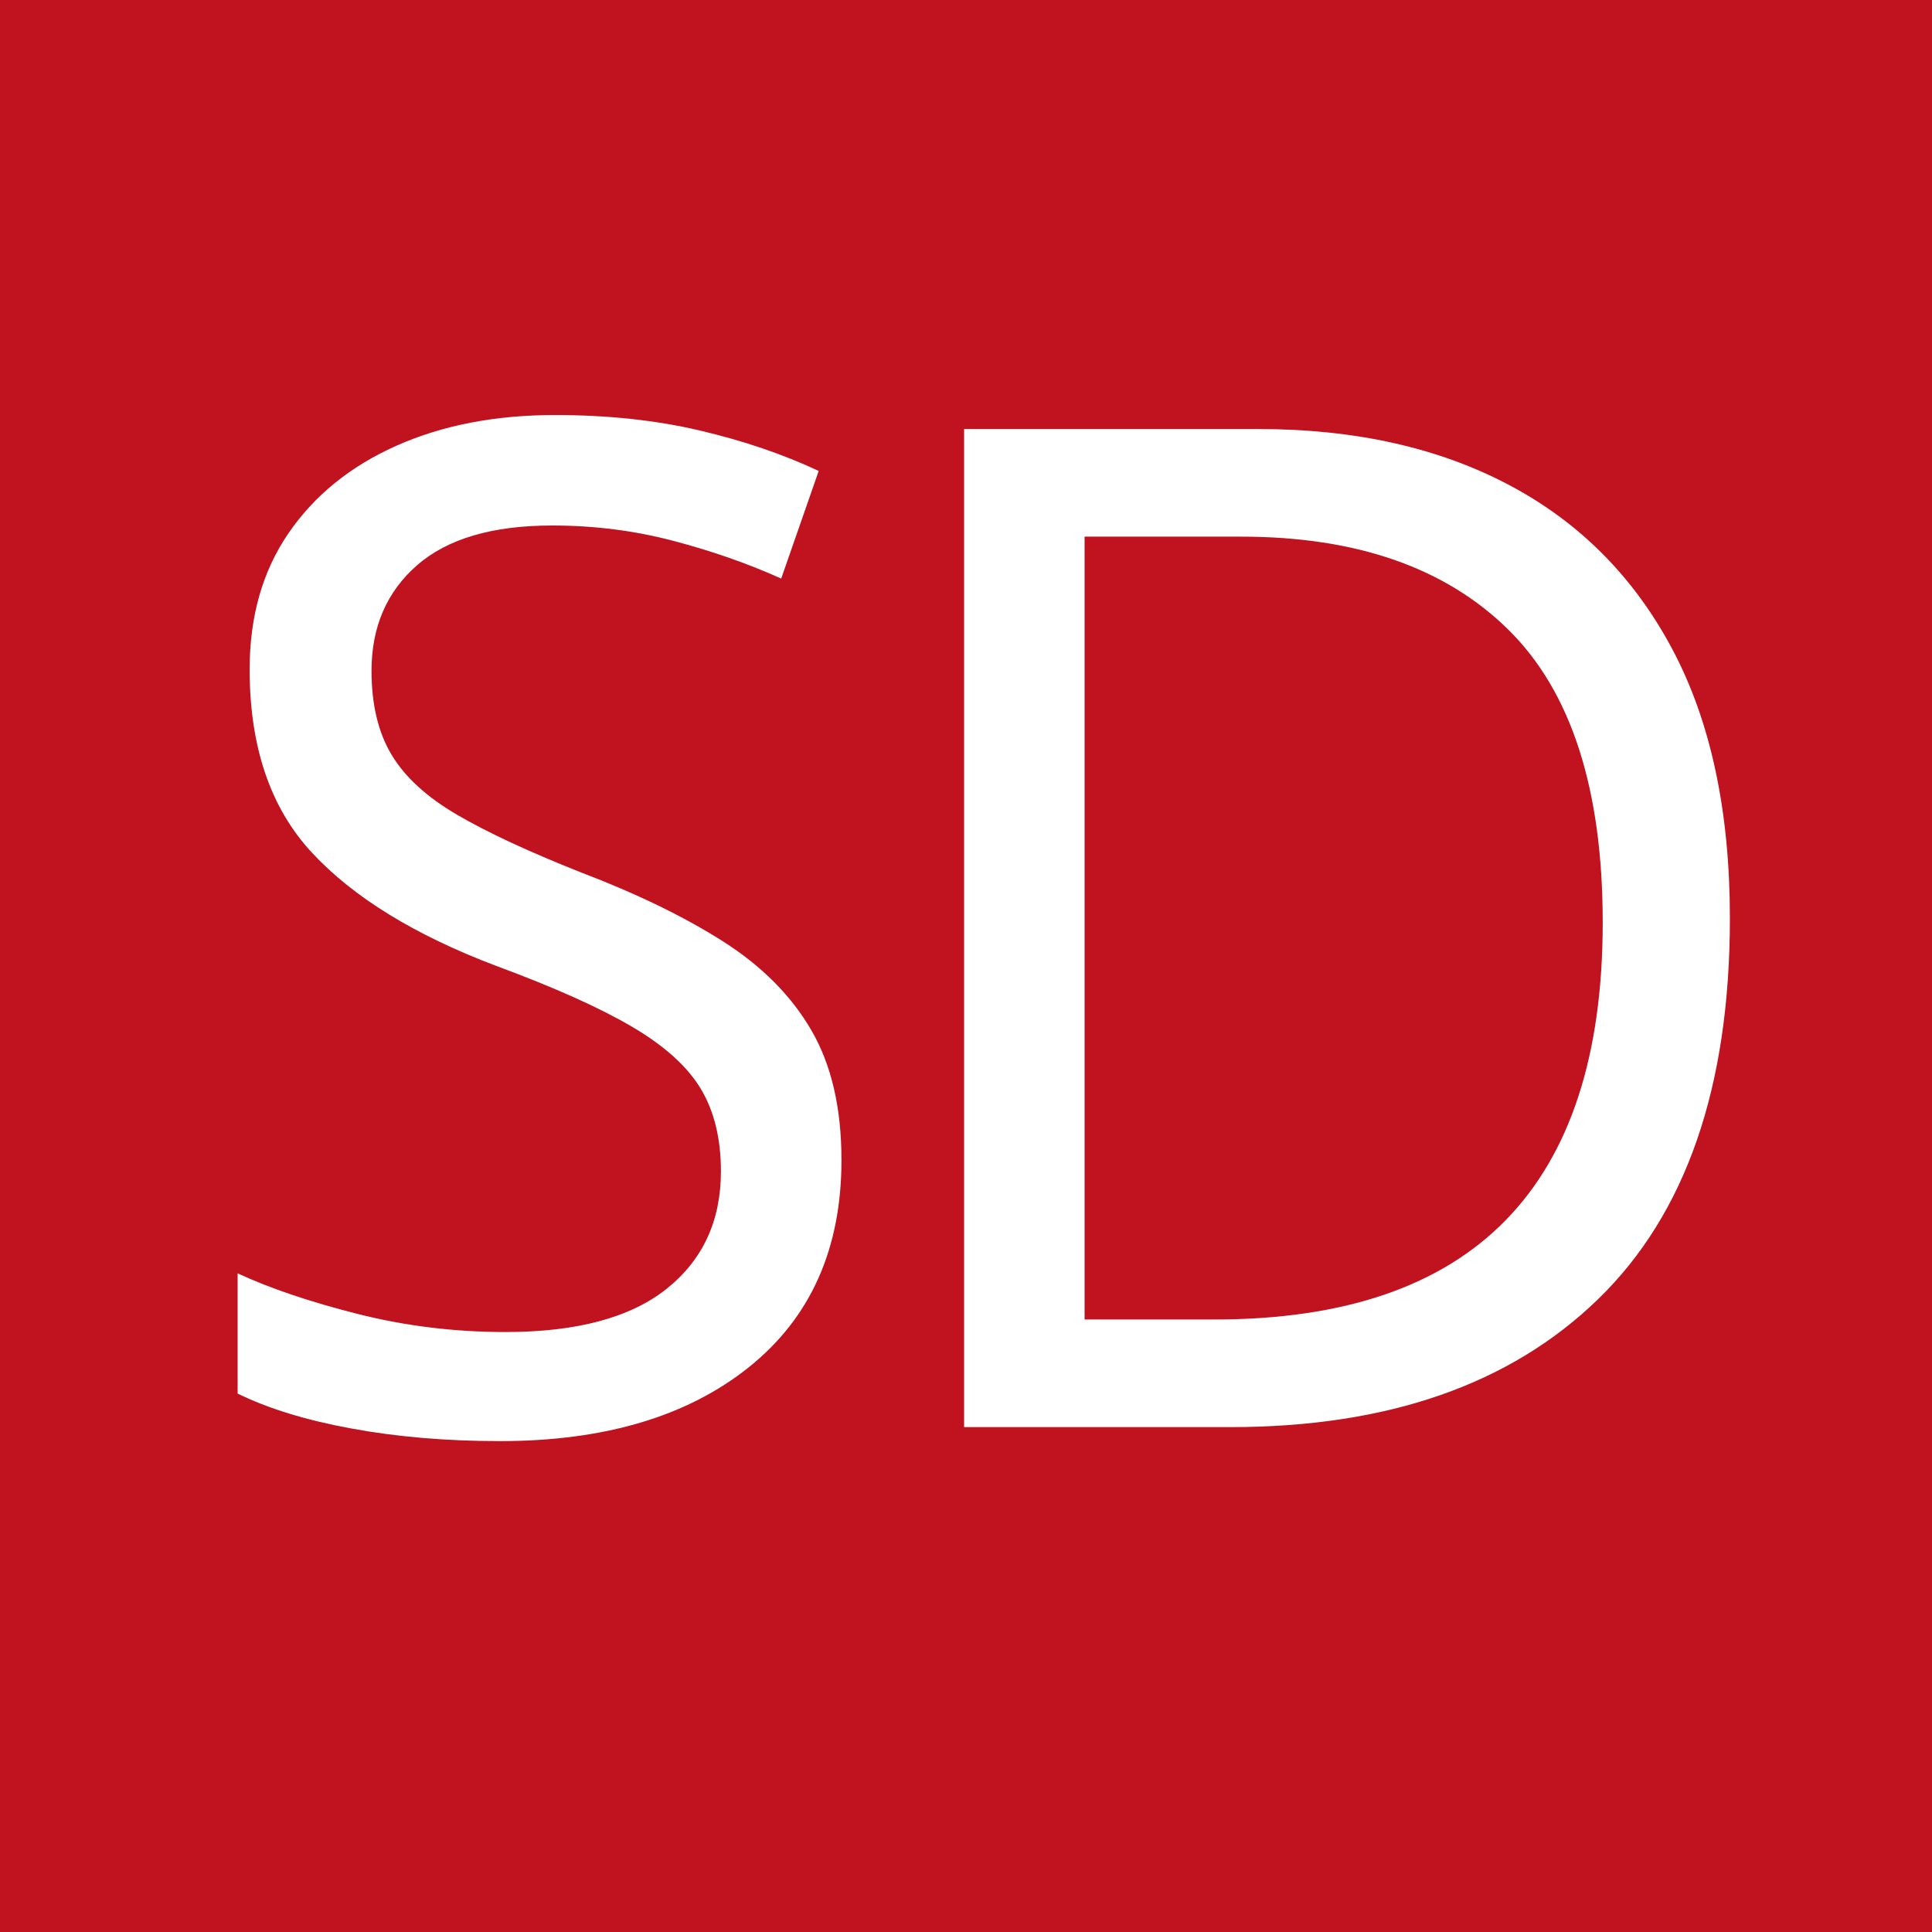
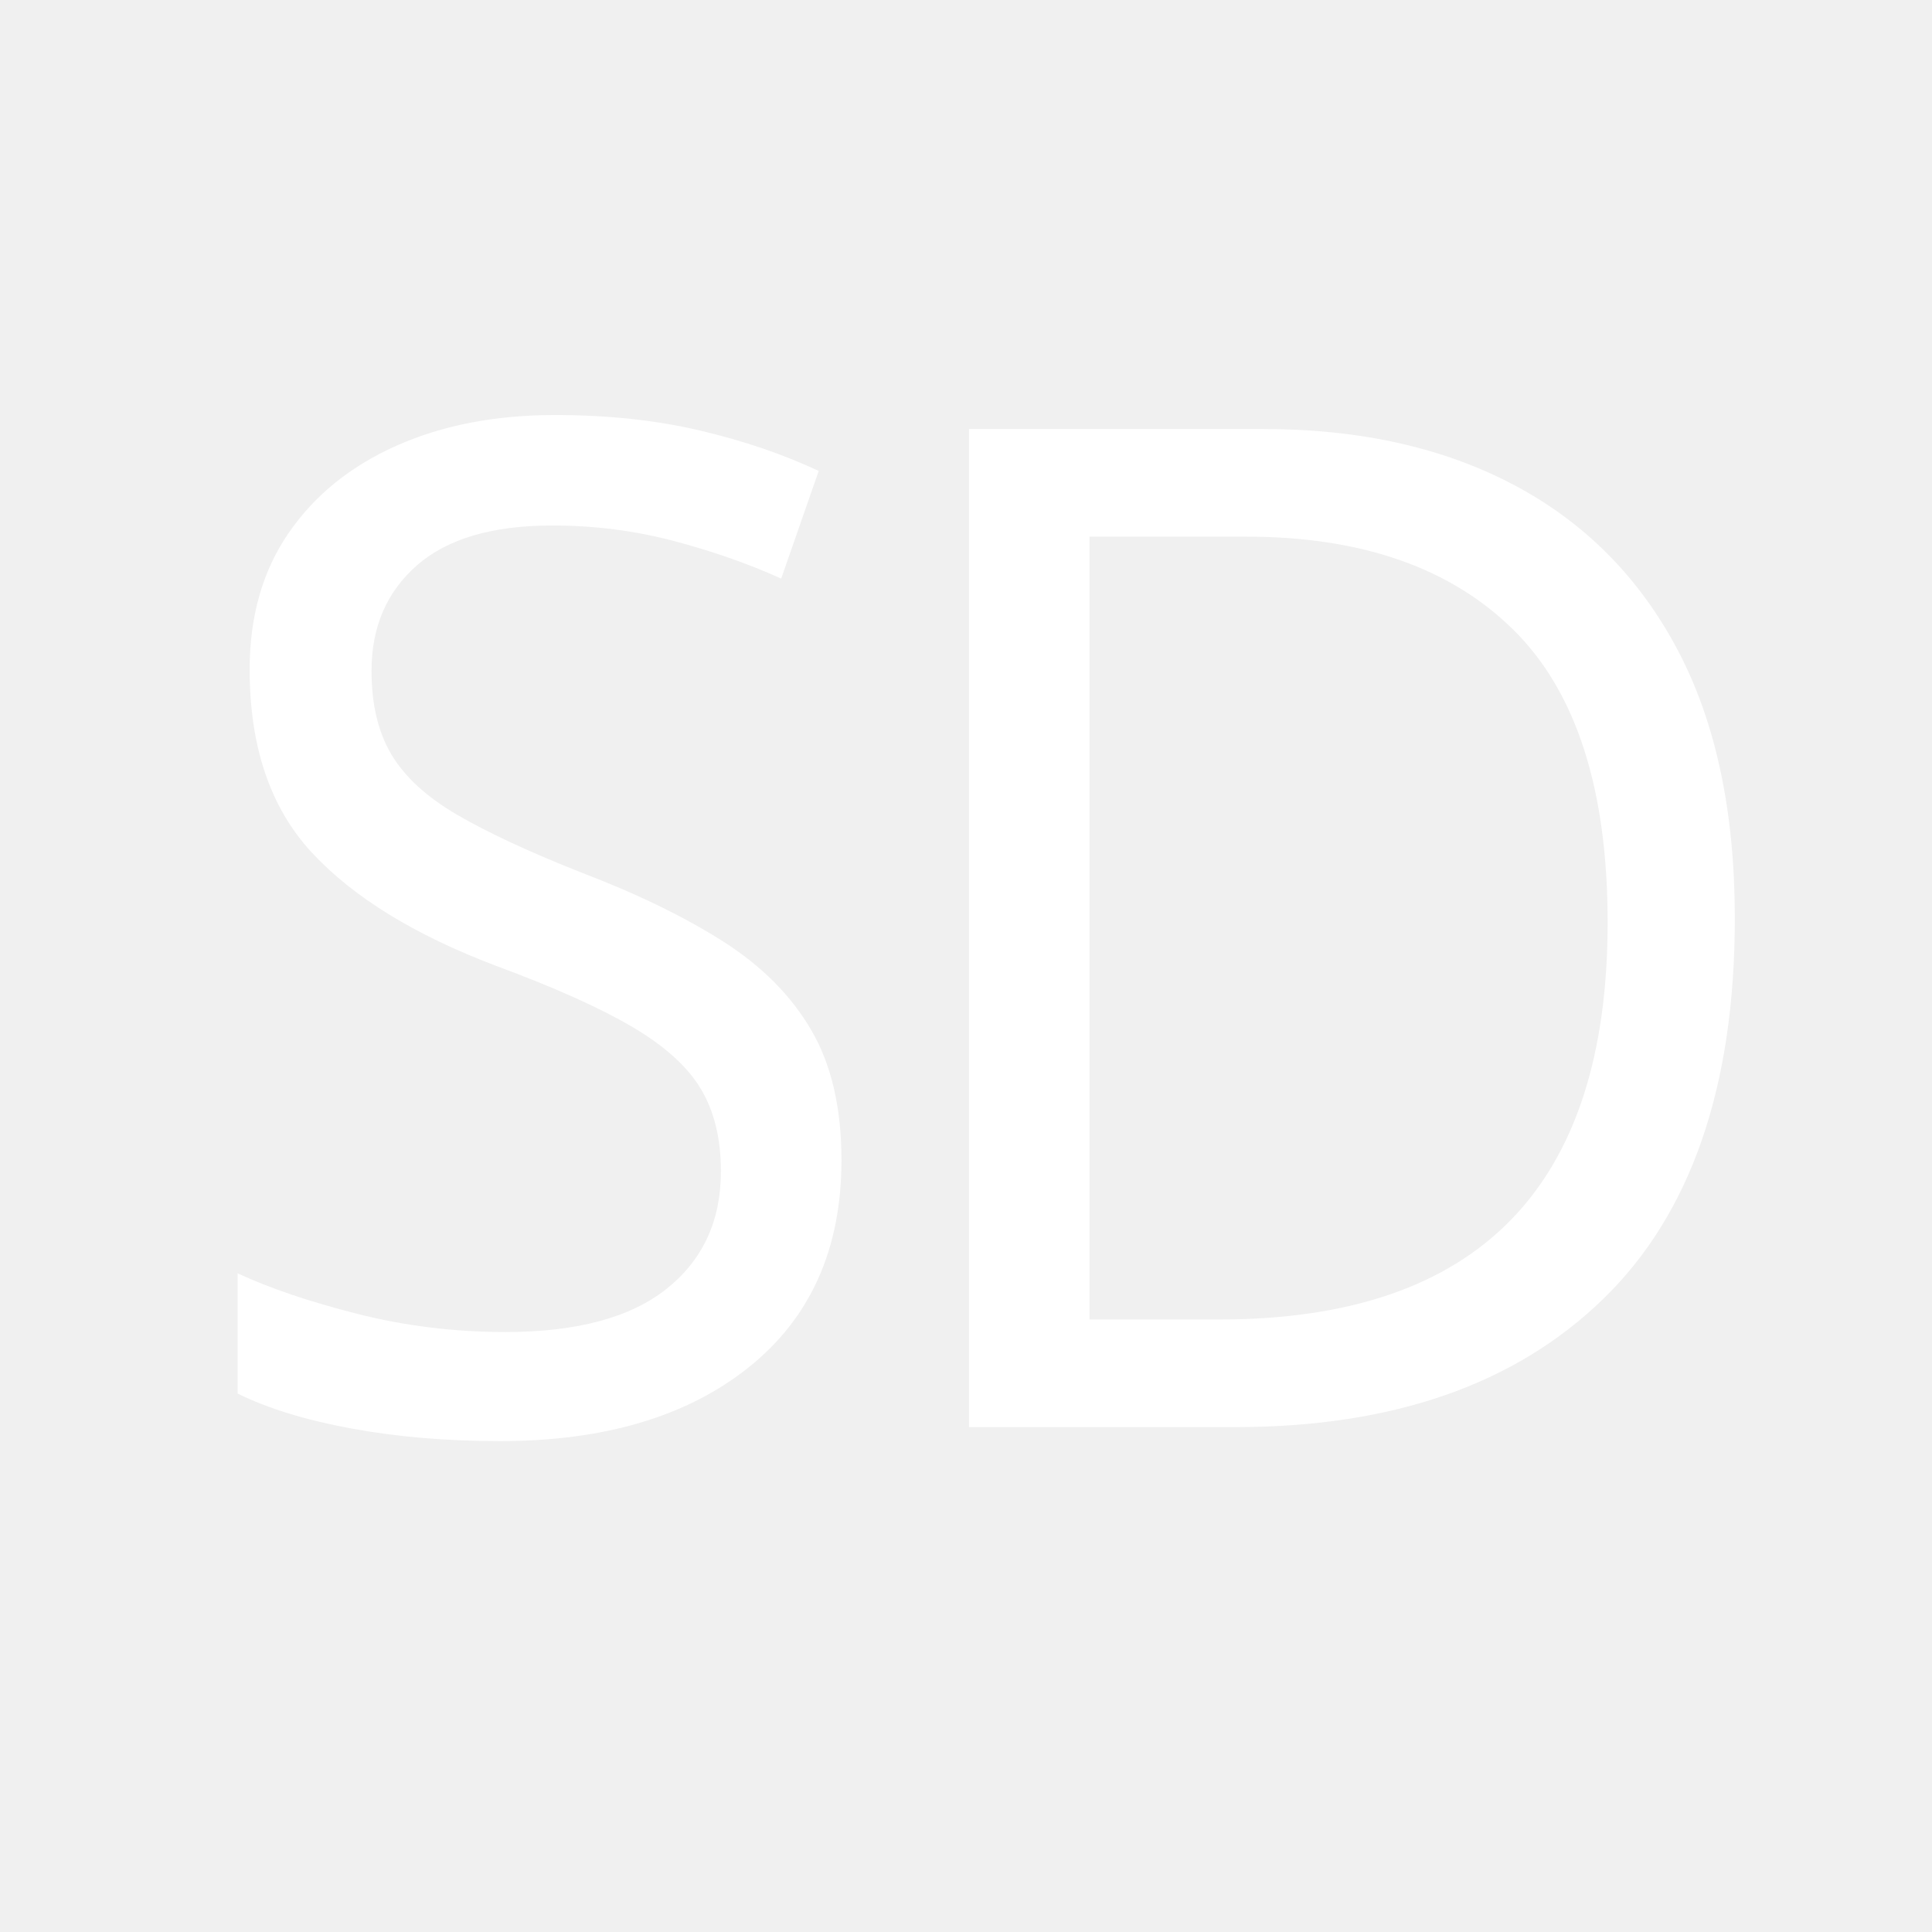
<svg xmlns="http://www.w3.org/2000/svg" version="1.1" id="Layer_1" x="0px" y="0px" viewBox="0 0 414 414" style="enable-background:new 0 0 414 414;" xml:space="preserve">
  <style type="text/css">
- 	.st0{fill:#C1121F;}
- 	.st1{fill:#FFFFFF;}
- 	.st2{font-family:'PlayfairDisplay-Medium';}
- 	.st3{font-size:299.547px;}
- 	.st4{letter-spacing:-15.7;}
+ 	.st0{fill:#FFFFFF;}
+ 	.st1{font-family:'PlayfairDisplay-Medium';}
+ 	.st2{font-size:299.547px;}
+ 	.st3{letter-spacing:-14.6;}
</style>
-   <rect class="st0" width="414" height="414" />
-   <text transform="matrix(0.9578 0 0 1 36.2852 305.8096)" class="st1 st2 st3 st4">SD</text>
+   <text transform="matrix(0.9578 0 0 1 36.2852 305.8096)" class="st0 st1 st2 st3">SD</text>
</svg>
